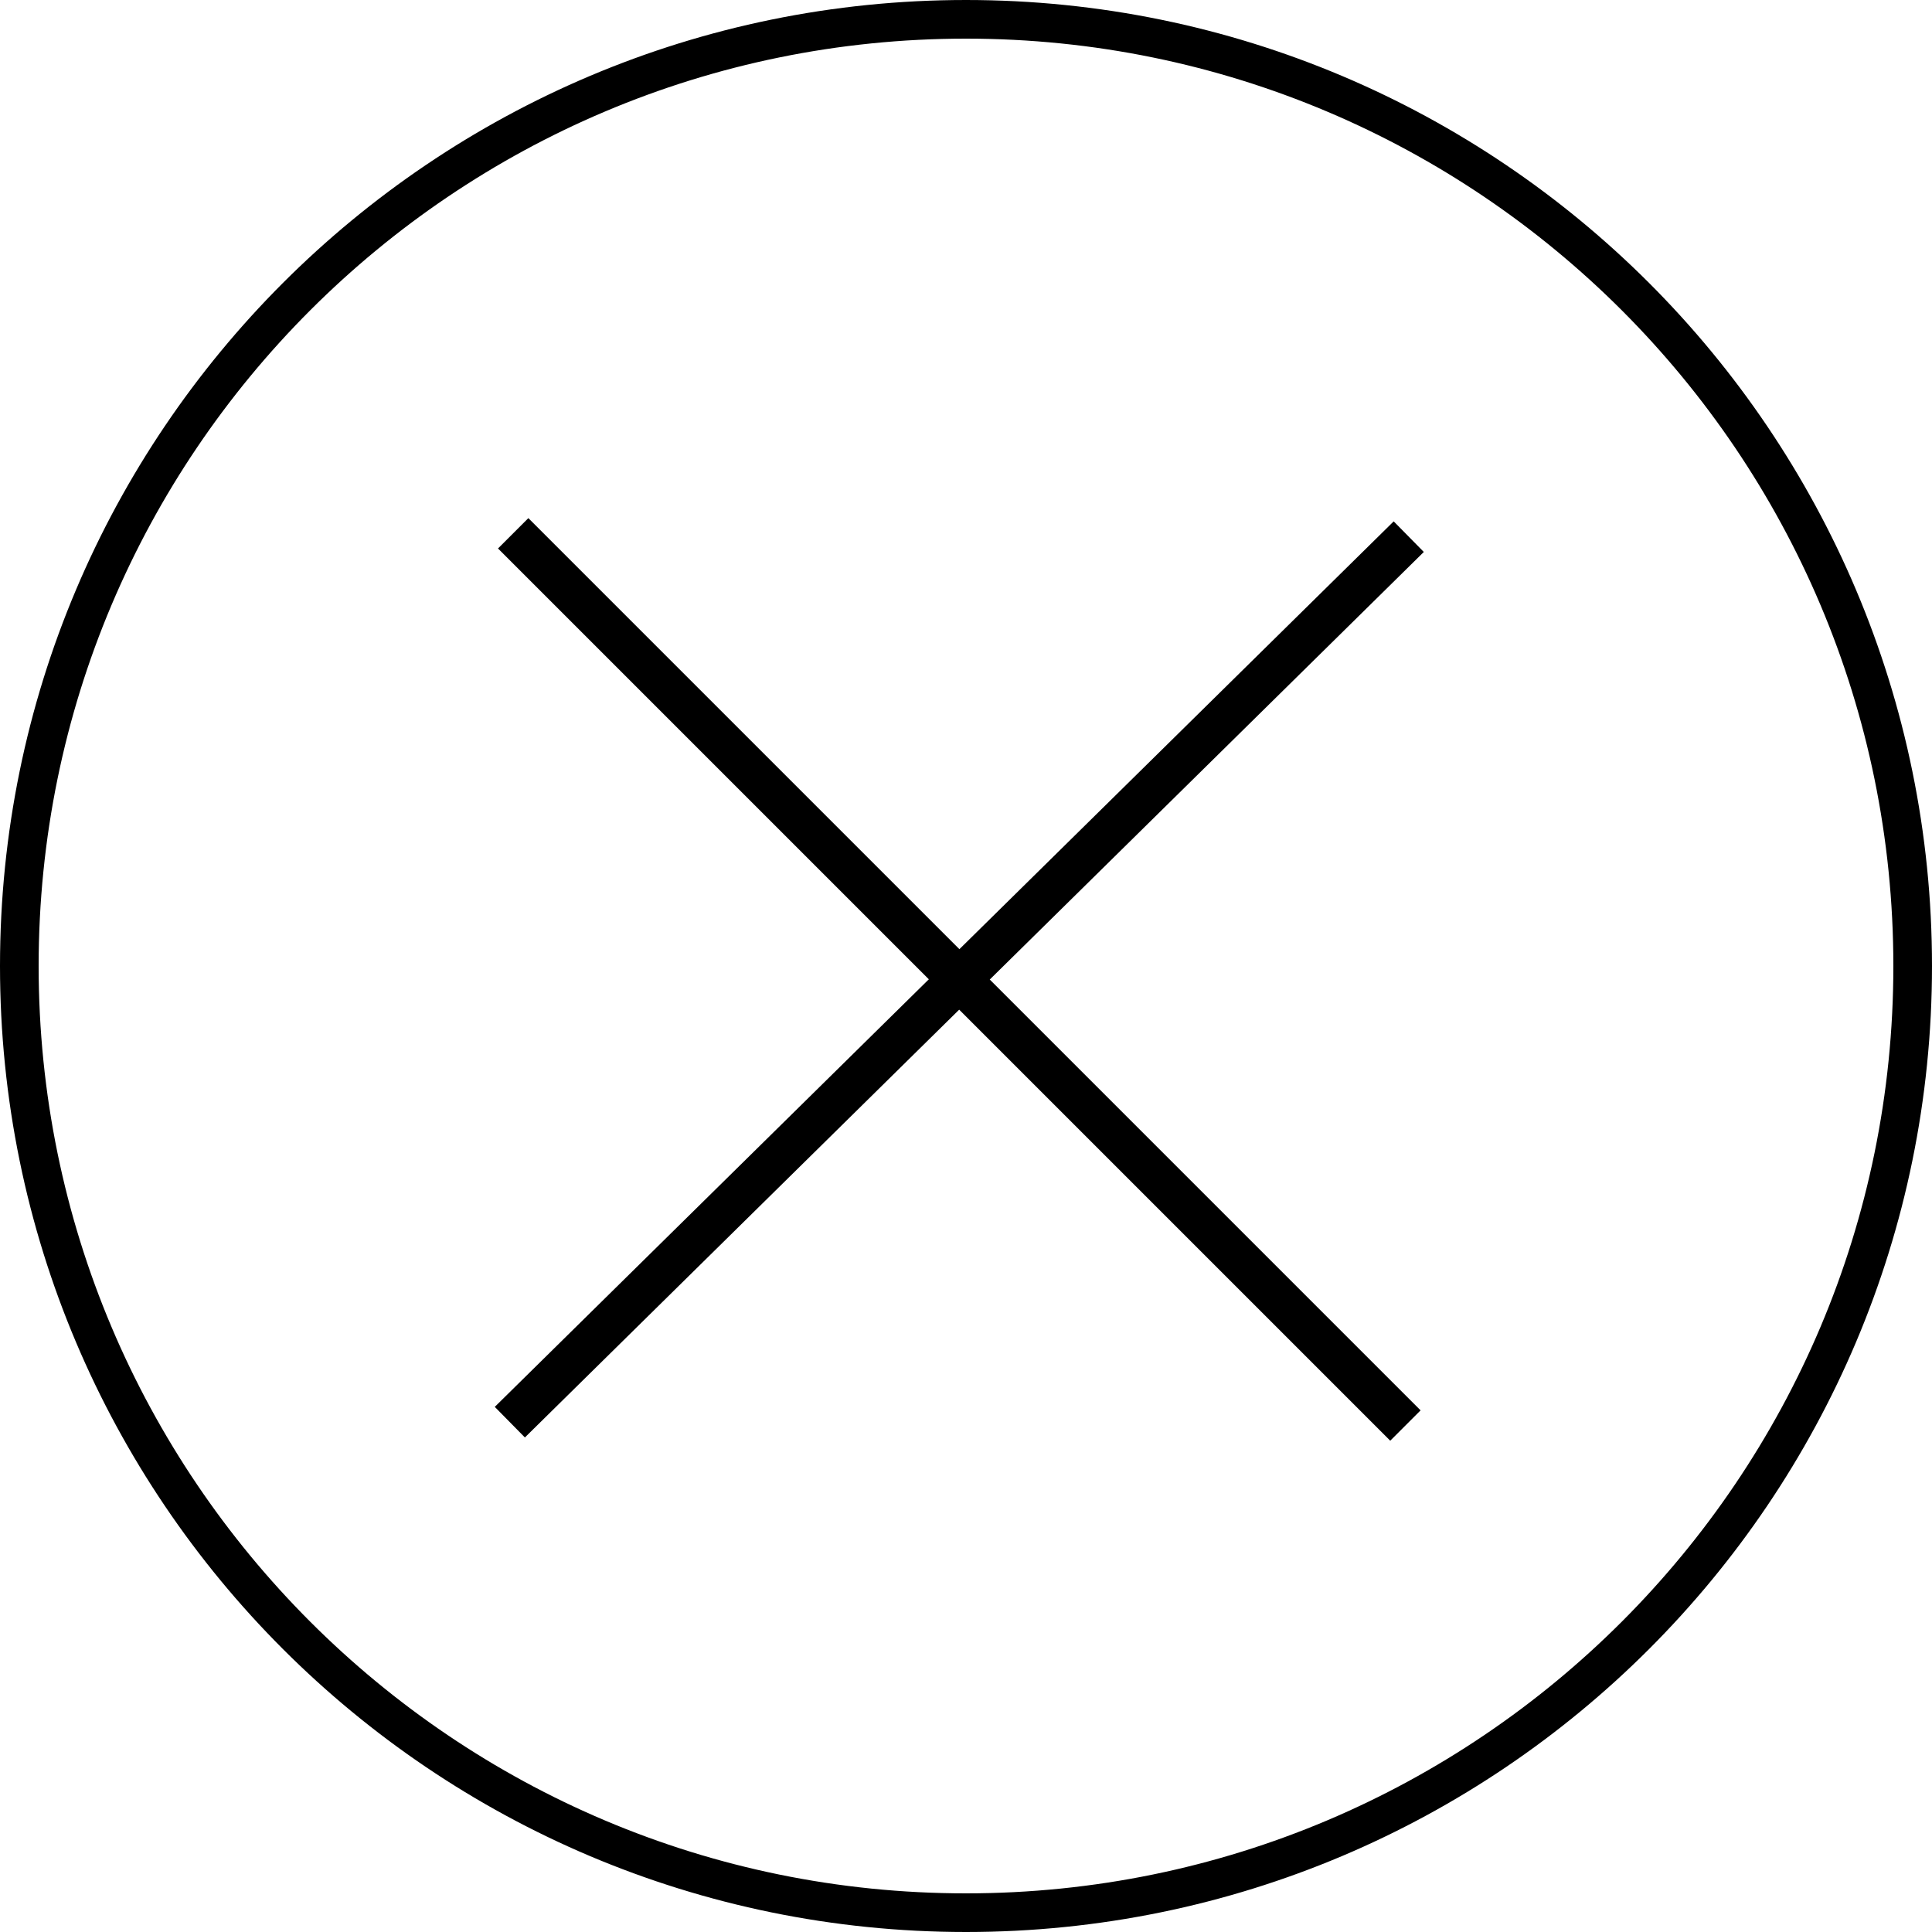
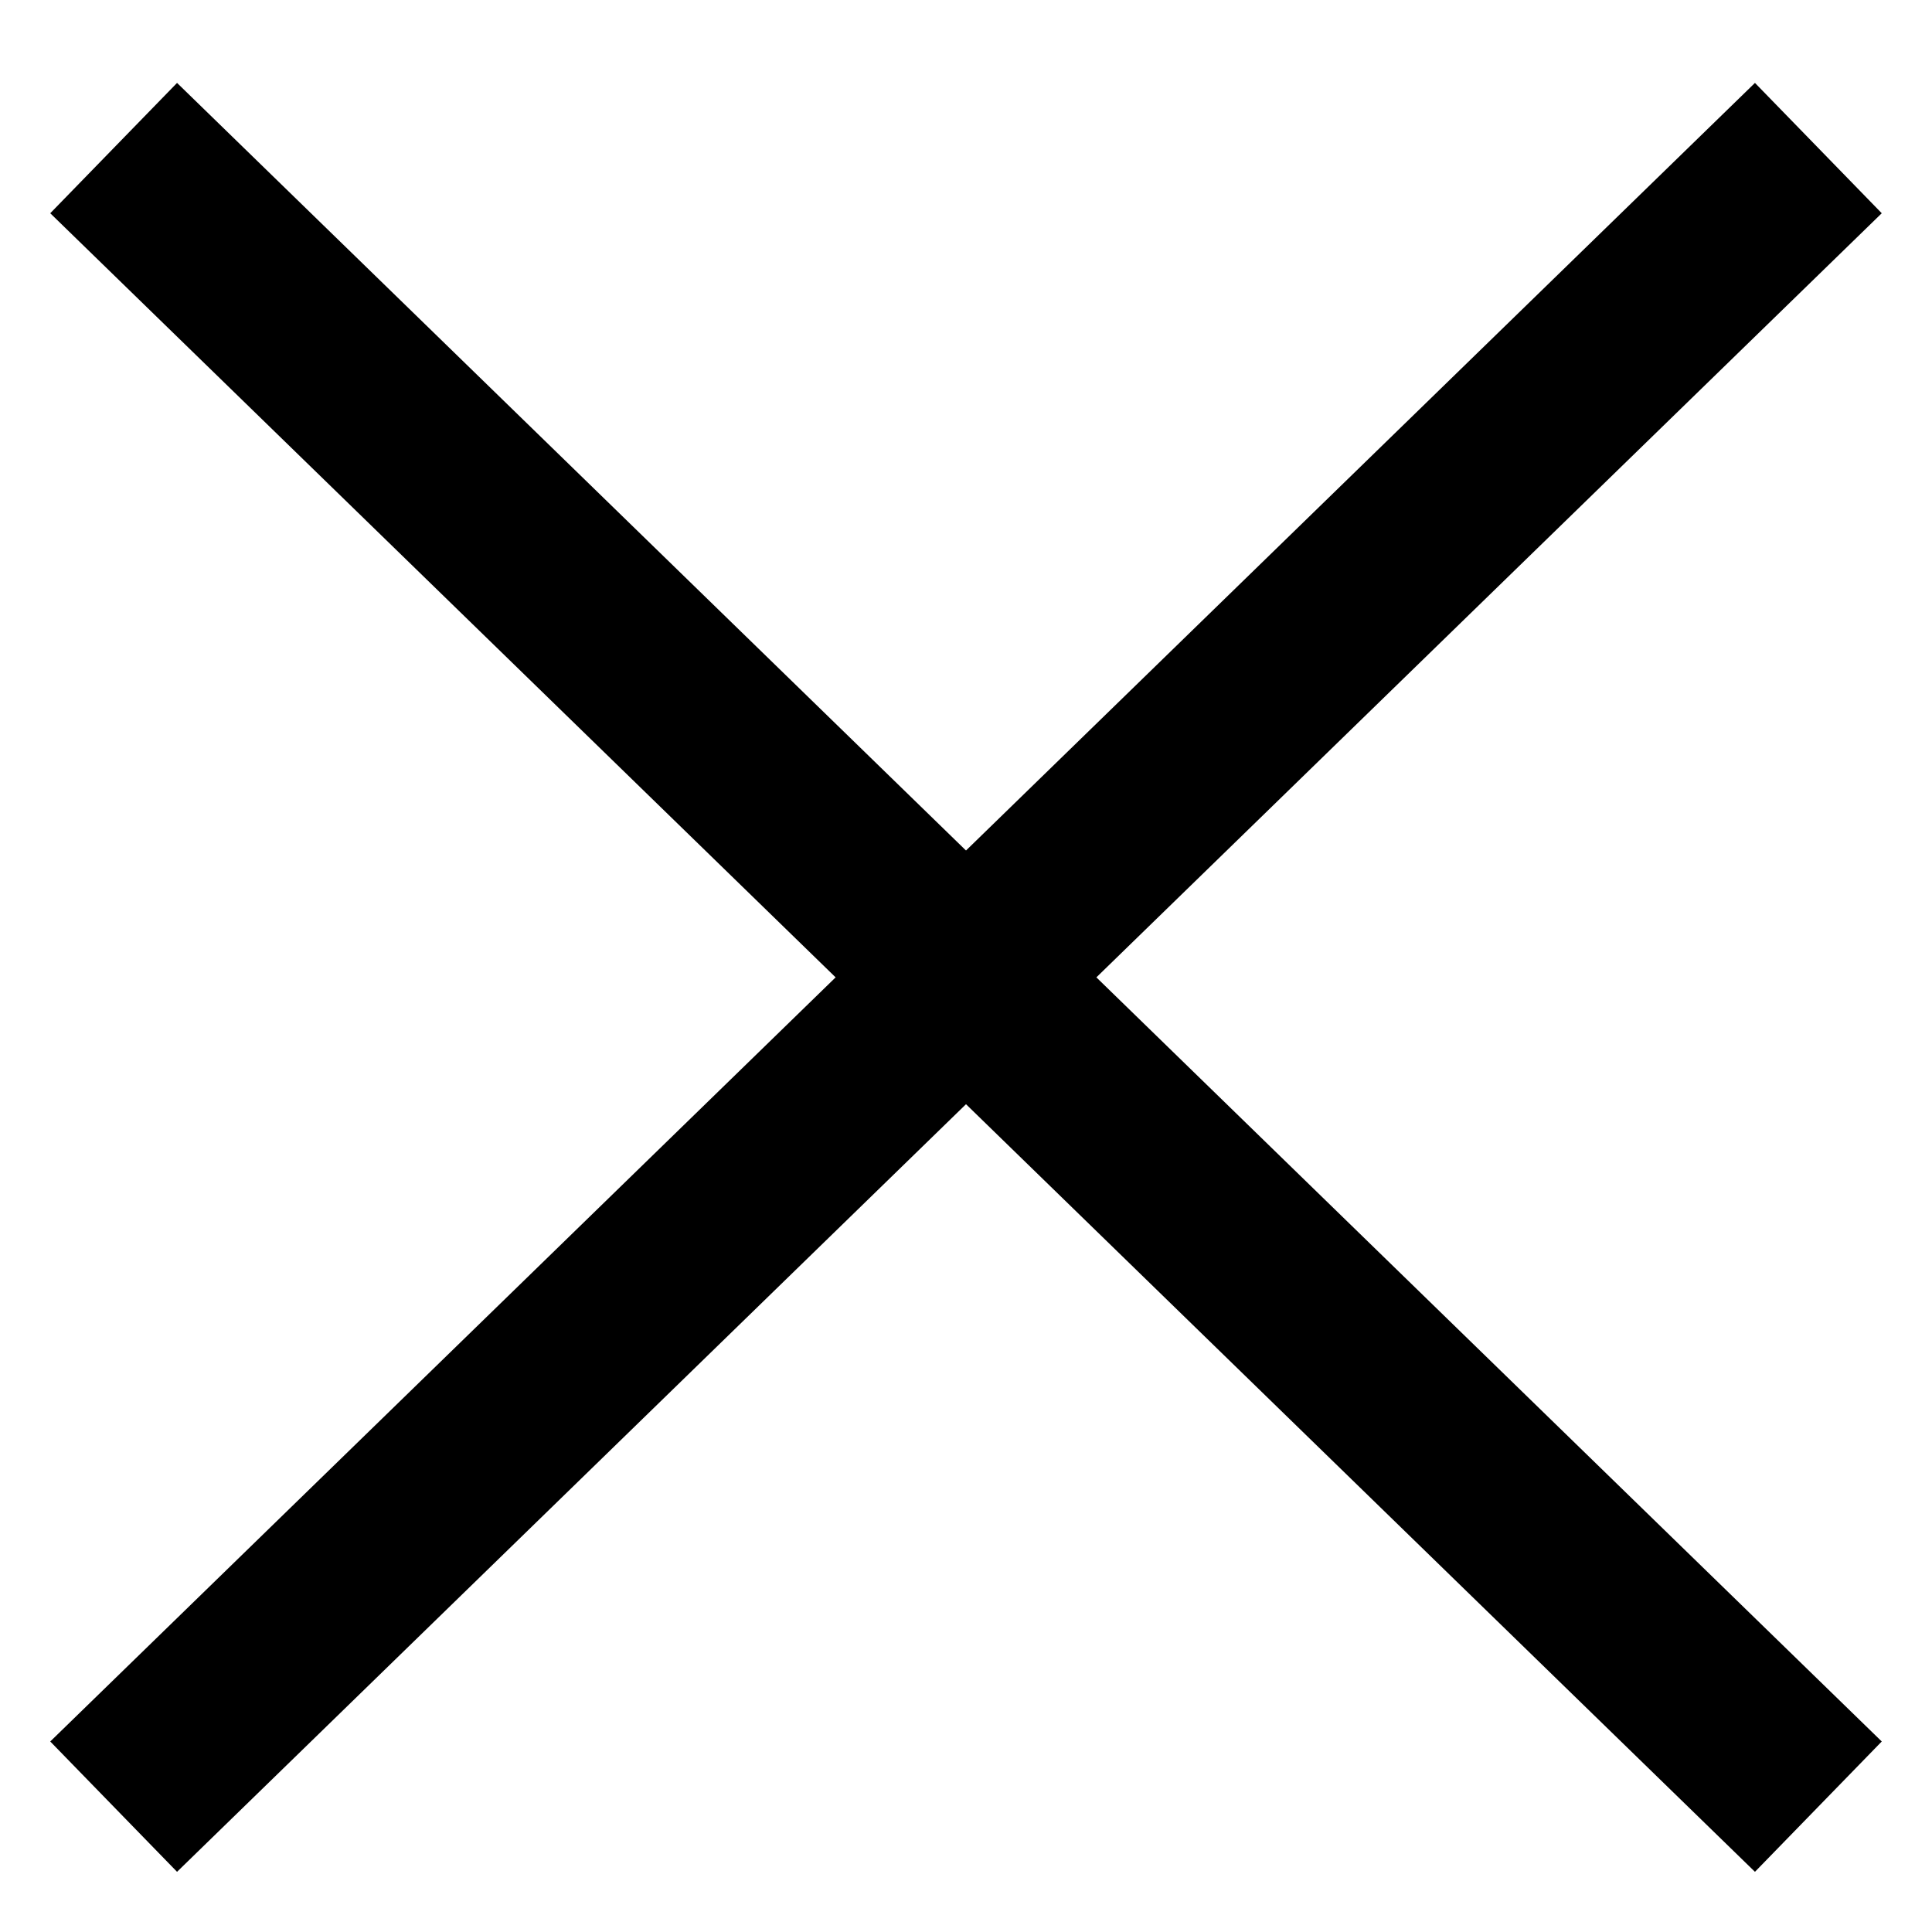
- <svg xmlns="http://www.w3.org/2000/svg" width="72px" height="72px" viewBox="0 0 72 72" version="1.1">
+ <svg xmlns="http://www.w3.org/2000/svg" width="17px" height="17px" viewBox="0 0 17 17" version="1.1">
  <g id="Symbols" stroke="none" stroke-width="1" fill="none" fill-rule="evenodd">
-     <g id="Accout-delete" stroke="#000000">
-       <g>
-         <circle id="Oval" stroke-width="1.44" cx="36" cy="36" r="35.28" />
-         <g id="lines" transform="translate(19, 19)" stroke-width="1.6">
-           <line x1="0" y1="34" x2="33.5" y2="1" id="Path" />
-           <line x1="0" y1="34" x2="33.5" y2="1" id="Path-Copy" transform="translate(16.75, 17.5) rotate(89.56921) translate(-16.75, -17.5) " />
+     <g id="Accout-delete-small" transform="translate(1, 1)" stroke="#000000" stroke-width="1.6">
+       <g id="Accout-delete" transform="translate(-19, -19)">
+         <g id="lines" transform="translate(19, 19)">
+           <line x1="0" y1="14.897" x2="15" y2="0.303" id="Path" />
+           <line x1="0" y1="0.303" x2="15" y2="14.897" id="Path-Copy" />
        </g>
      </g>
    </g>
  </g>
</svg>
